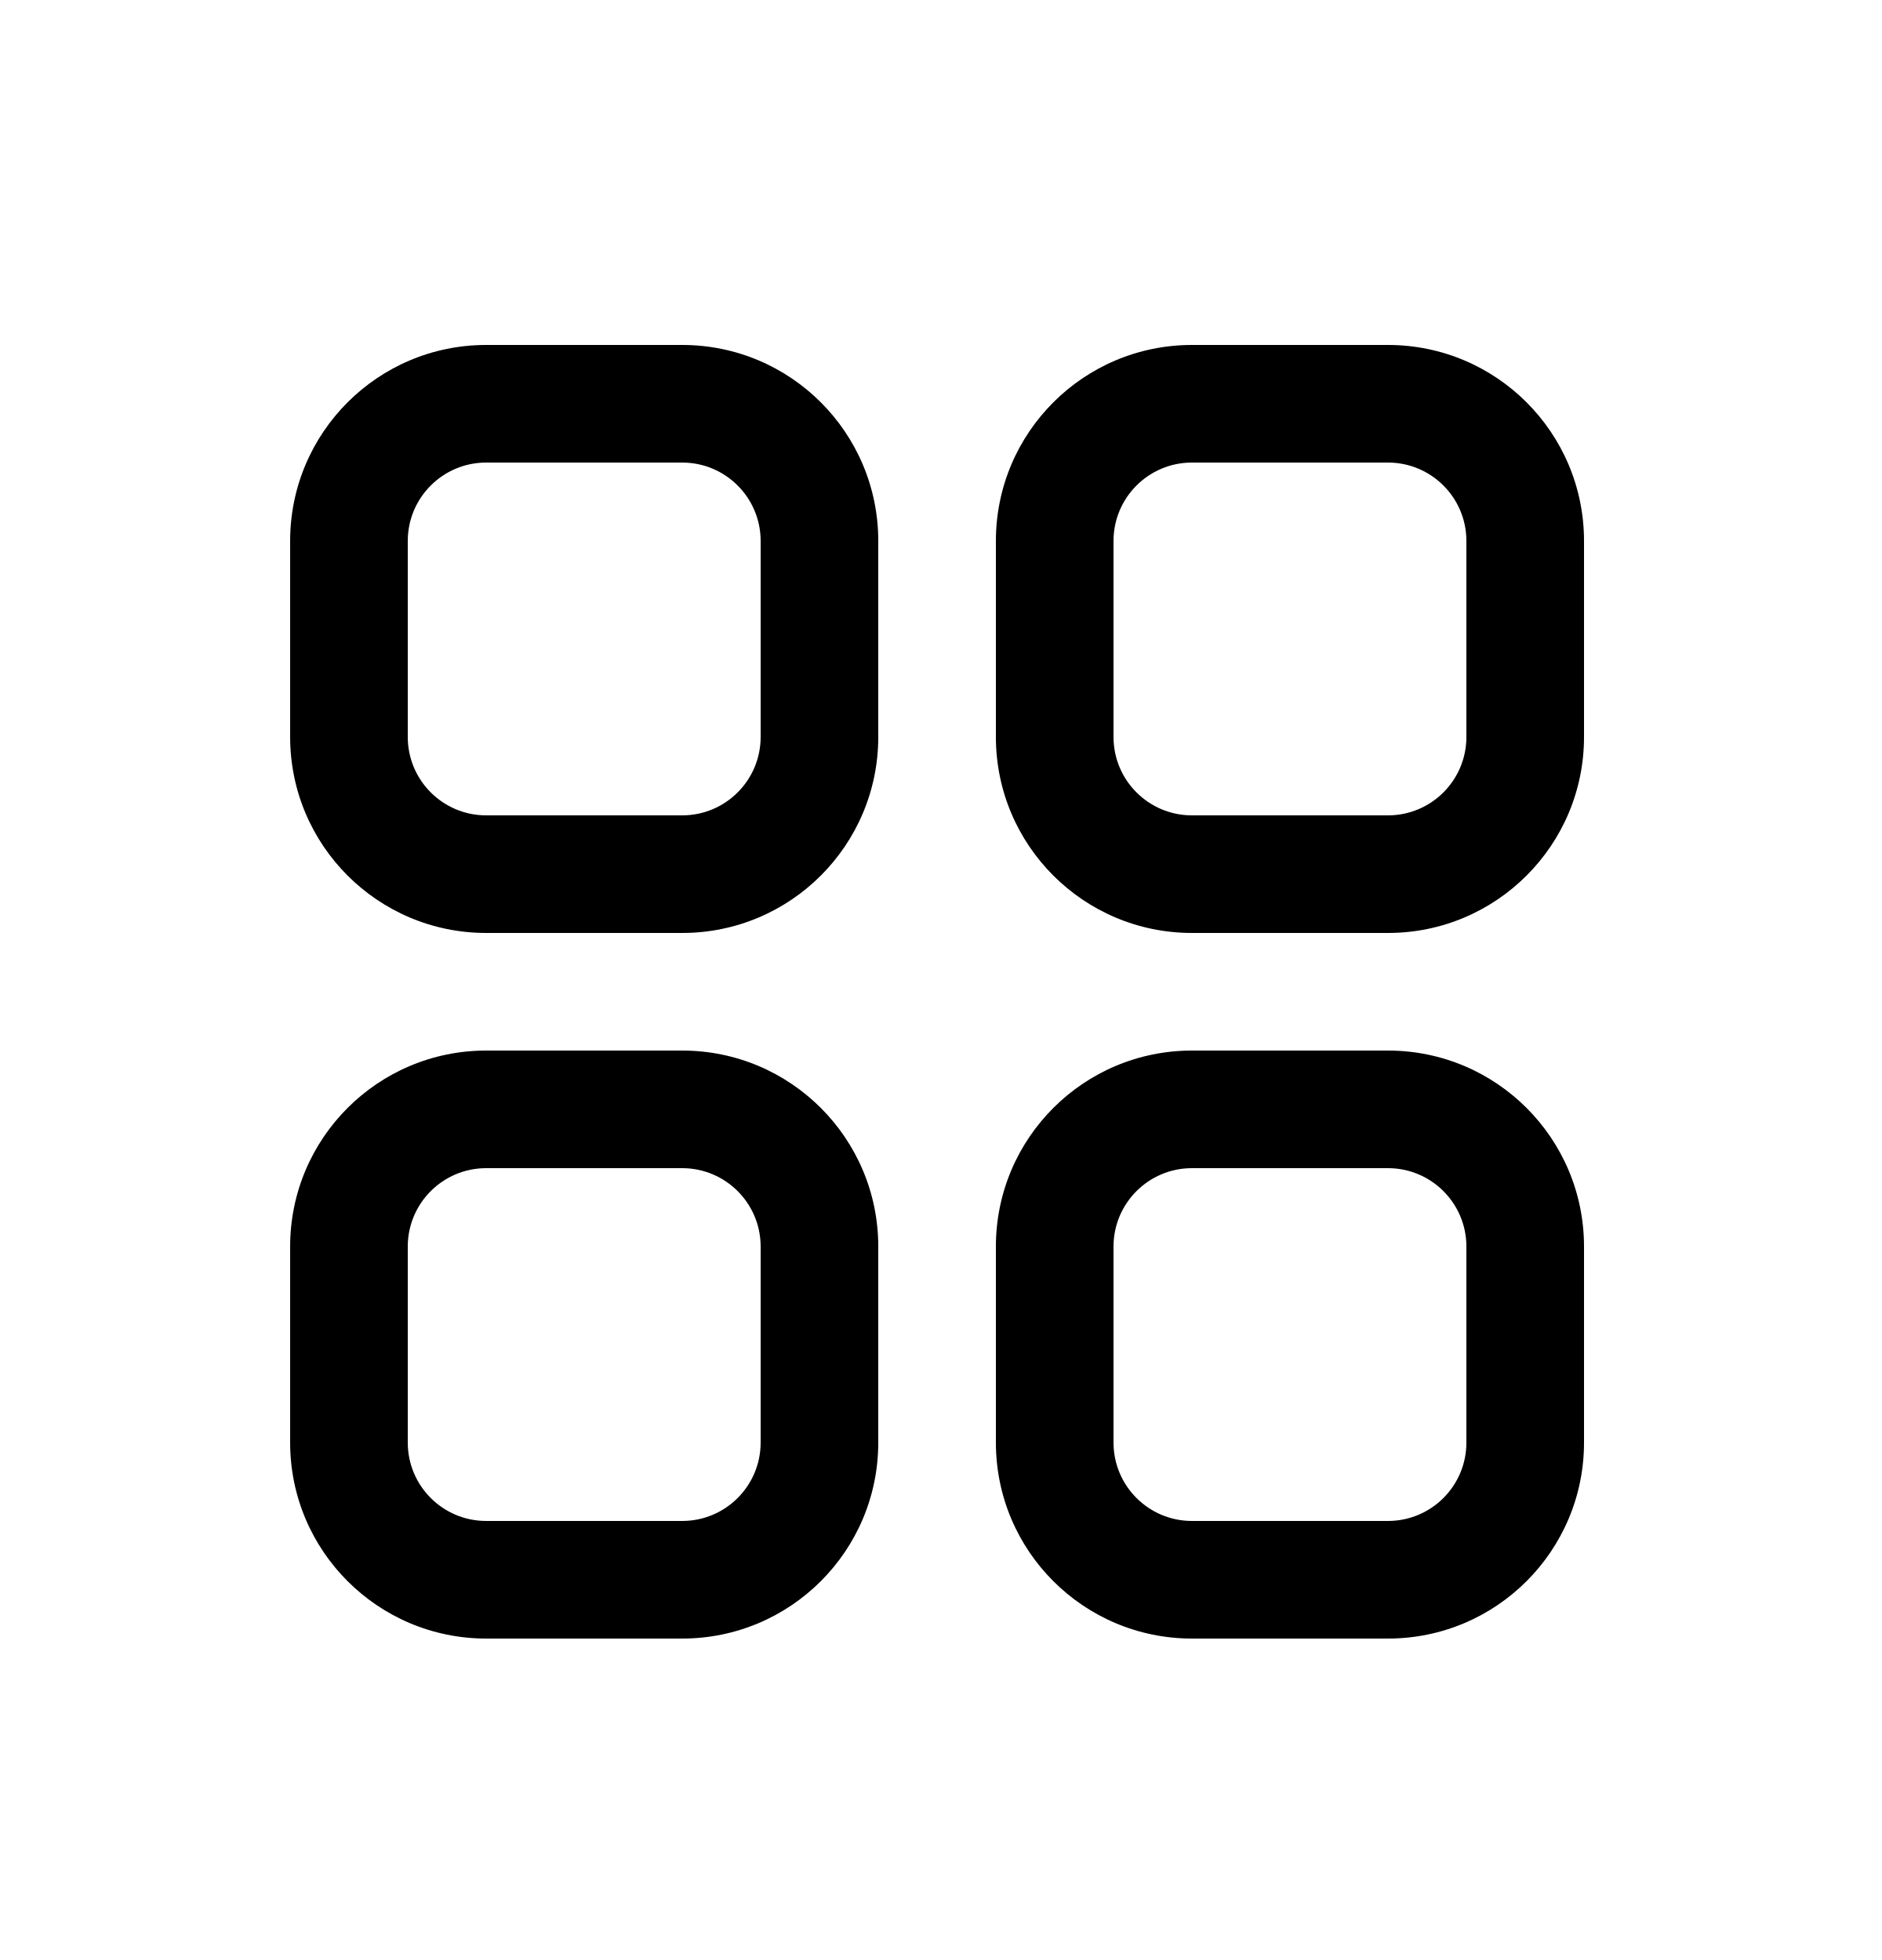
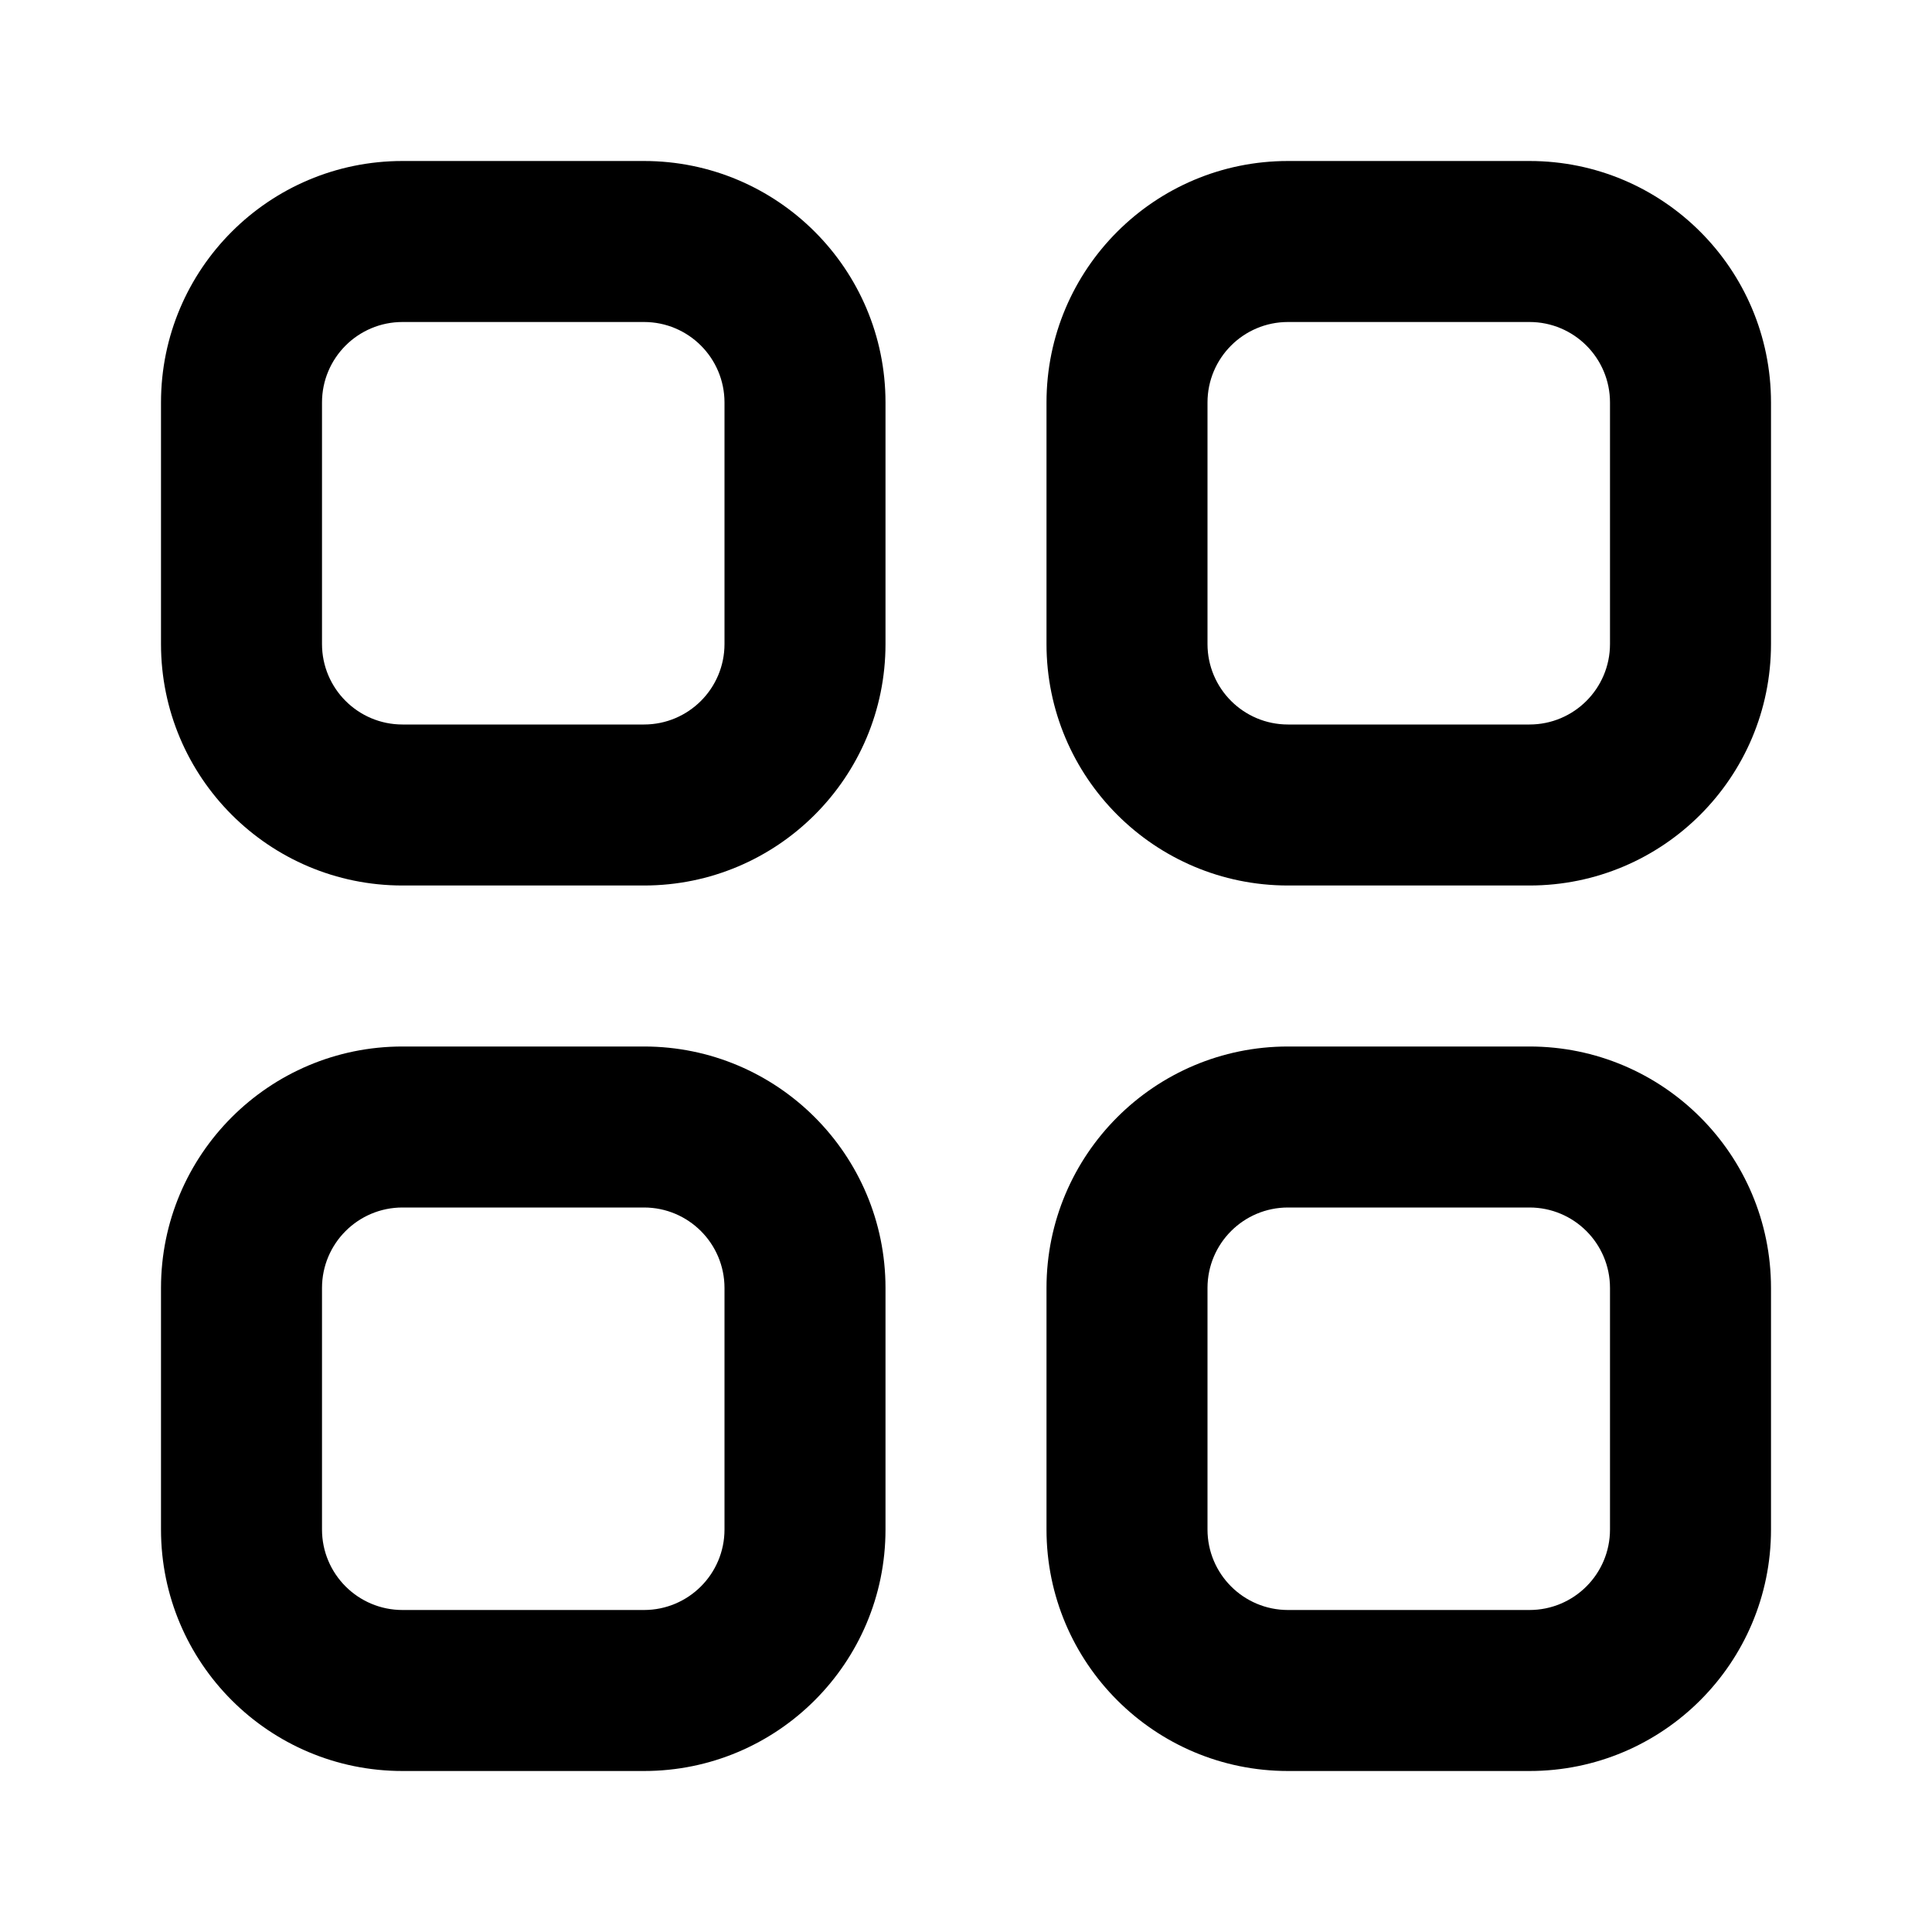
- <svg xmlns="http://www.w3.org/2000/svg" width="24" height="25" viewBox="0 0 24 25">
-   <path fill-rule="evenodd" d="M6.2 4.4h2.5a2.5 2.5 0 0 1 2.5 2.5v2.5a2.5 2.5 0 0 1-2.5 2.5H6.2a2.5 2.5 0 0 1-2.5-2.5V6.9a2.5 2.5 0 0 1 2.5-2.5Zm0 1.5a1 1 0 0 0-1 1v2.5a1 1 0 0 0 1 1h2.5a1 1 0 0 0 1-1V6.9a1 1 0 0 0-1-1H6.2Zm9-1.5h2.5a2.5 2.5 0 0 1 2.5 2.5v2.5a2.5 2.5 0 0 1-2.5 2.5h-2.5a2.5 2.5 0 0 1-2.5-2.5V6.9a2.5 2.5 0 0 1 2.5-2.5Zm0 1.5a1 1 0 0 0-1 1v2.5a1 1 0 0 0 1 1h2.5a1 1 0 0 0 1-1V6.9a1 1 0 0 0-1-1h-2.5Zm-9 7.5h2.5a2.5 2.5 0 0 1 2.5 2.5v2.5a2.5 2.5 0 0 1-2.5 2.5H6.2a2.5 2.5 0 0 1-2.5-2.5v-2.5a2.5 2.5 0 0 1 2.5-2.5Zm0 1.5a1 1 0 0 0-1 1v2.5a1 1 0 0 0 1 1h2.5a1 1 0 0 0 1-1v-2.5a1 1 0 0 0-1-1H6.2Zm9-1.5h2.5a2.5 2.5 0 0 1 2.5 2.5v2.5a2.5 2.5 0 0 1-2.5 2.5h-2.5a2.5 2.5 0 0 1-2.5-2.5v-2.5a2.5 2.5 0 0 1 2.5-2.5Zm0 1.5a1 1 0 0 0-1 1v2.5a1 1 0 0 0 1 1h2.5a1 1 0 0 0 1-1v-2.5a1 1 0 0 0-1-1h-2.5Z" clip-rule="evenodd" />
+ <svg xmlns="http://www.w3.org/2000/svg" width="24" height="24" viewBox="0 0 24 24">
+   <g class="grid-outline">
+     <path fill-rule="evenodd" d="M5 2h3a3 3 0 0 1 3 3v3a3 3 0 0 1-3 3H5a3 3 0 0 1-3-3V5a3 3 0 0 1 3-3Zm0 2a1 1 0 0 0-1 1v3a1 1 0 0 0 1 1h3a1 1 0 0 0 1-1V5a1 1 0 0 0-1-1H5Zm11-2h3a3 3 0 0 1 3 3v3a3 3 0 0 1-3 3h-3a3 3 0 0 1-3-3V5a3 3 0 0 1 3-3Zm0 2a1 1 0 0 0-1 1v3a1 1 0 0 0 1 1h3a1 1 0 0 0 1-1V5a1 1 0 0 0-1-1h-3ZM5 13h3a3 3 0 0 1 3 3v3a3 3 0 0 1-3 3H5a3 3 0 0 1-3-3v-3a3 3 0 0 1 3-3Zm0 2a1 1 0 0 0-1 1v3a1 1 0 0 0 1 1h3a1 1 0 0 0 1-1v-3a1 1 0 0 0-1-1H5Zm11-2h3a3 3 0 0 1 3 3v3a3 3 0 0 1-3 3h-3a3 3 0 0 1-3-3v-3a3 3 0 0 1 3-3Zm0 2a1 1 0 0 0-1 1v3a1 1 0 0 0 1 1h3a1 1 0 0 0 1-1v-3a1 1 0 0 0-1-1h-3Z" class="Vector" clip-rule="evenodd" />
+   </g>
</svg>
